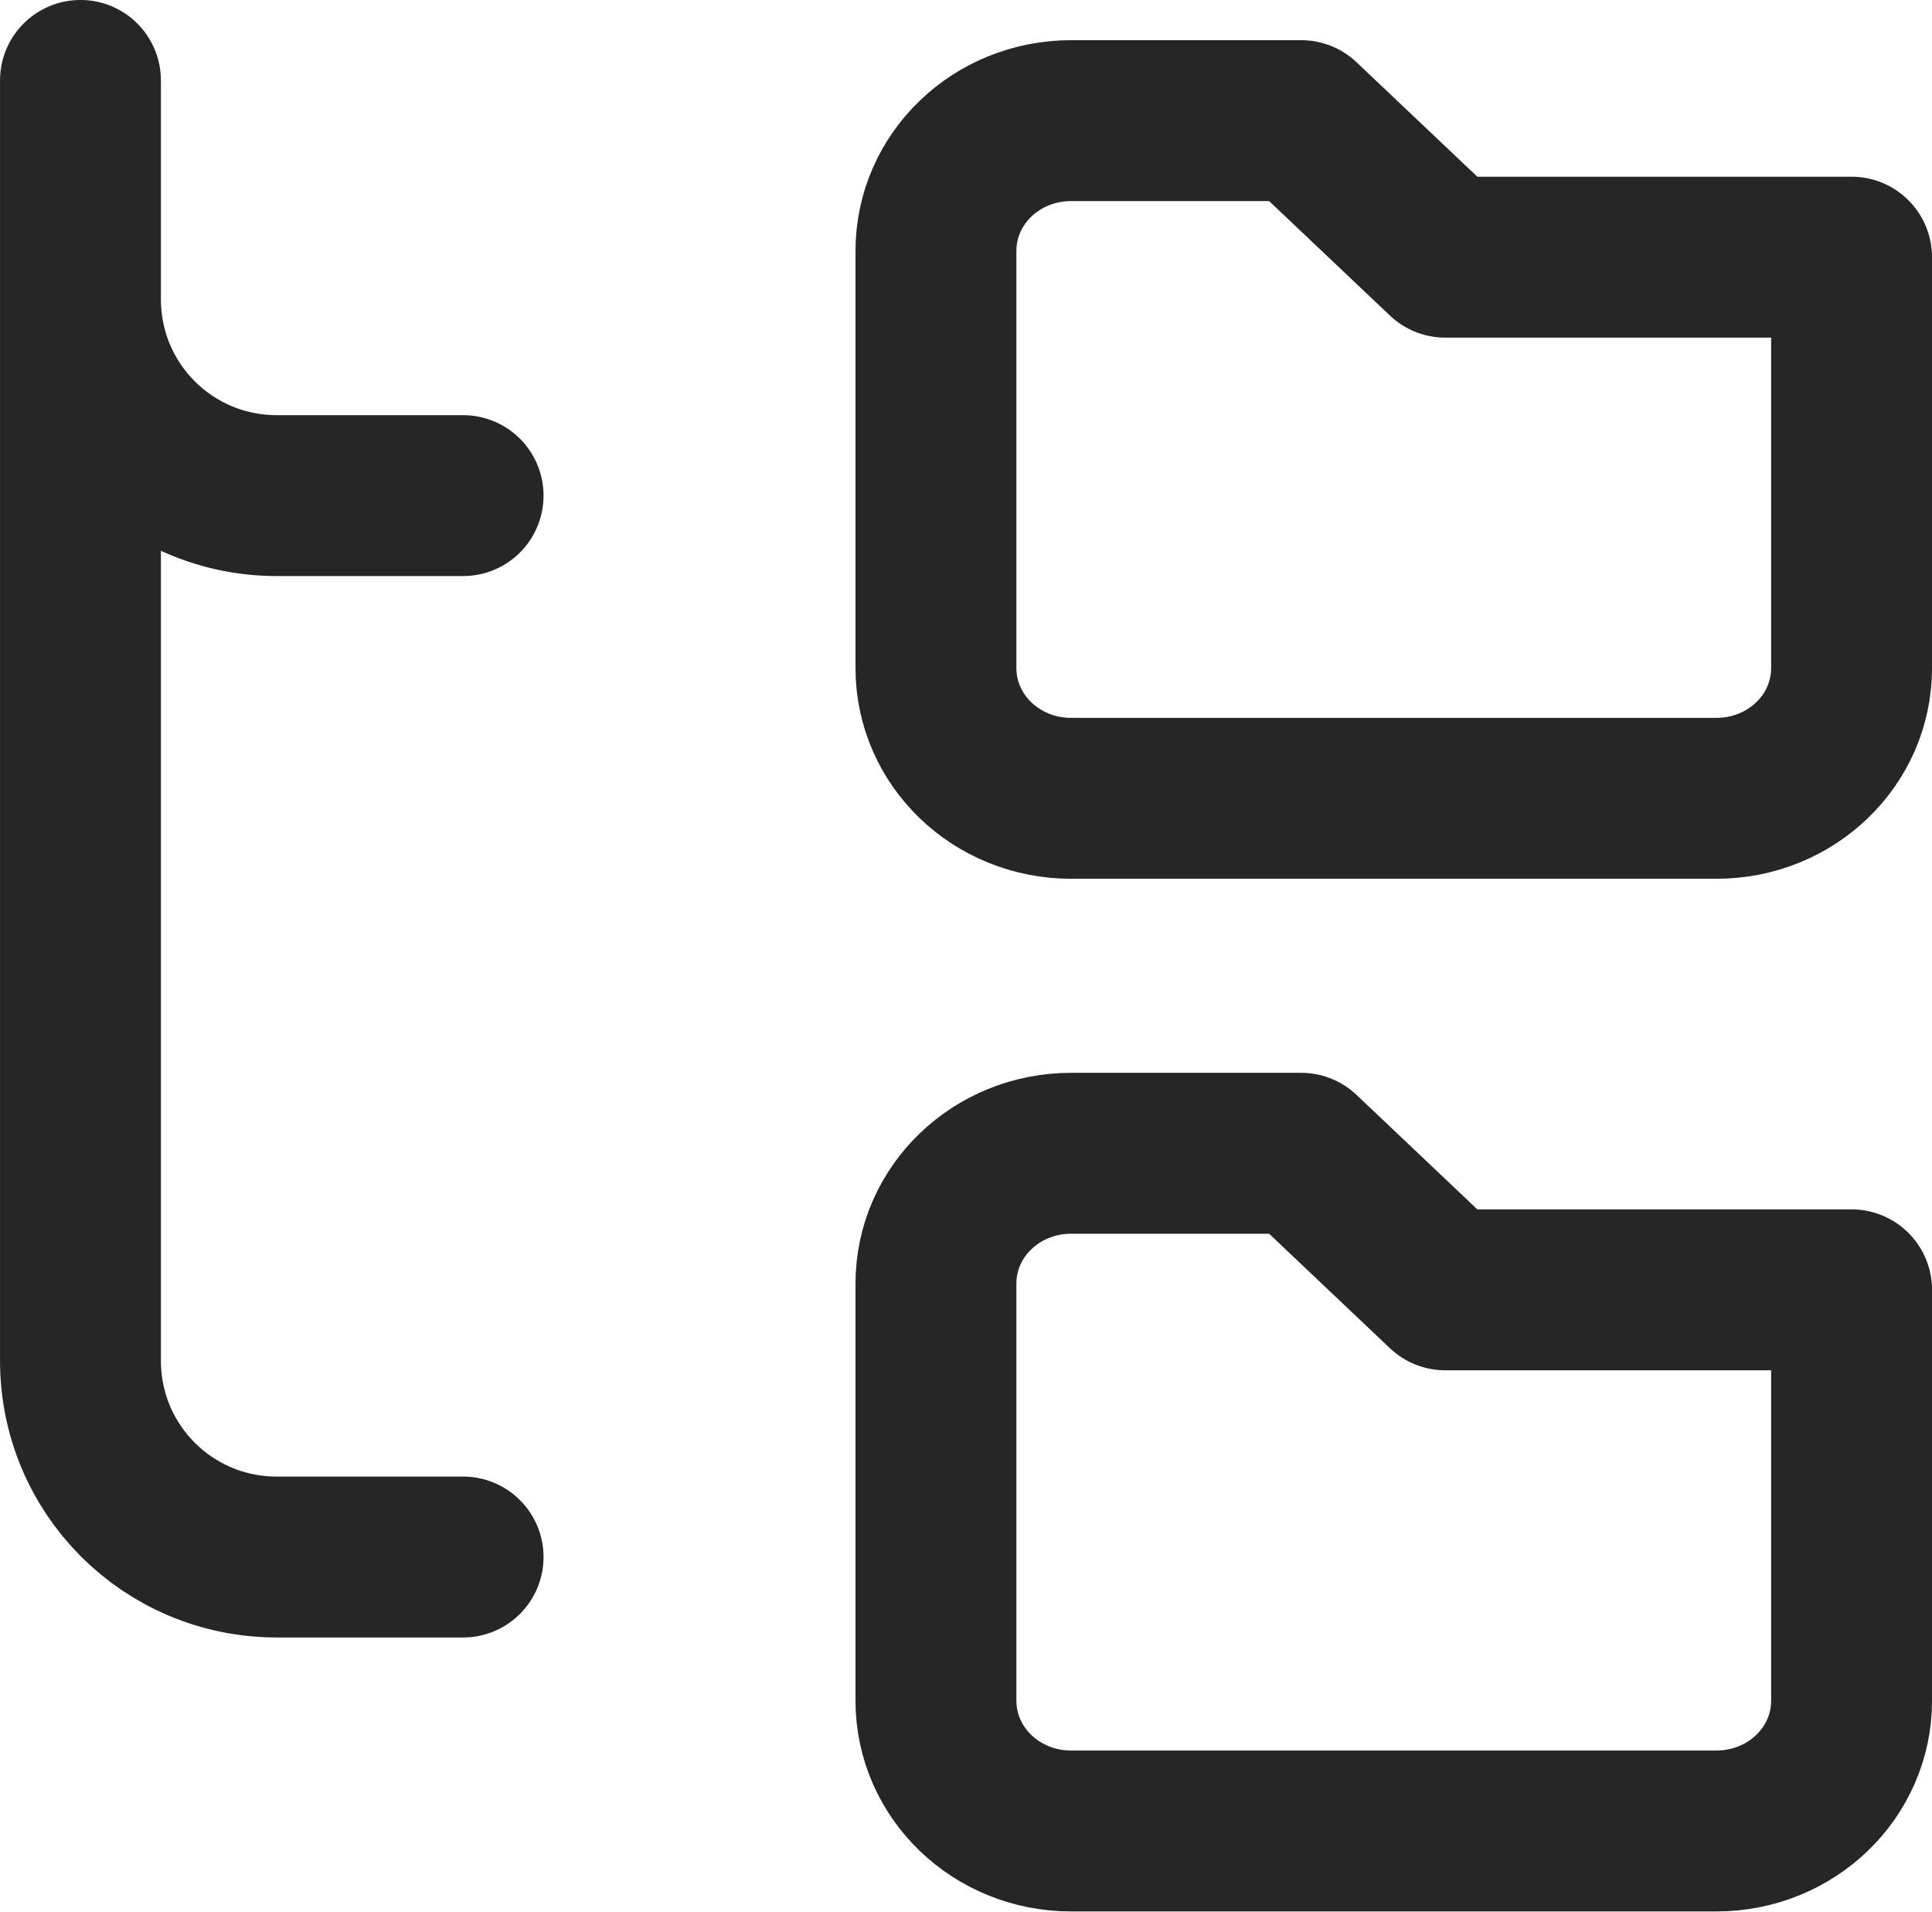
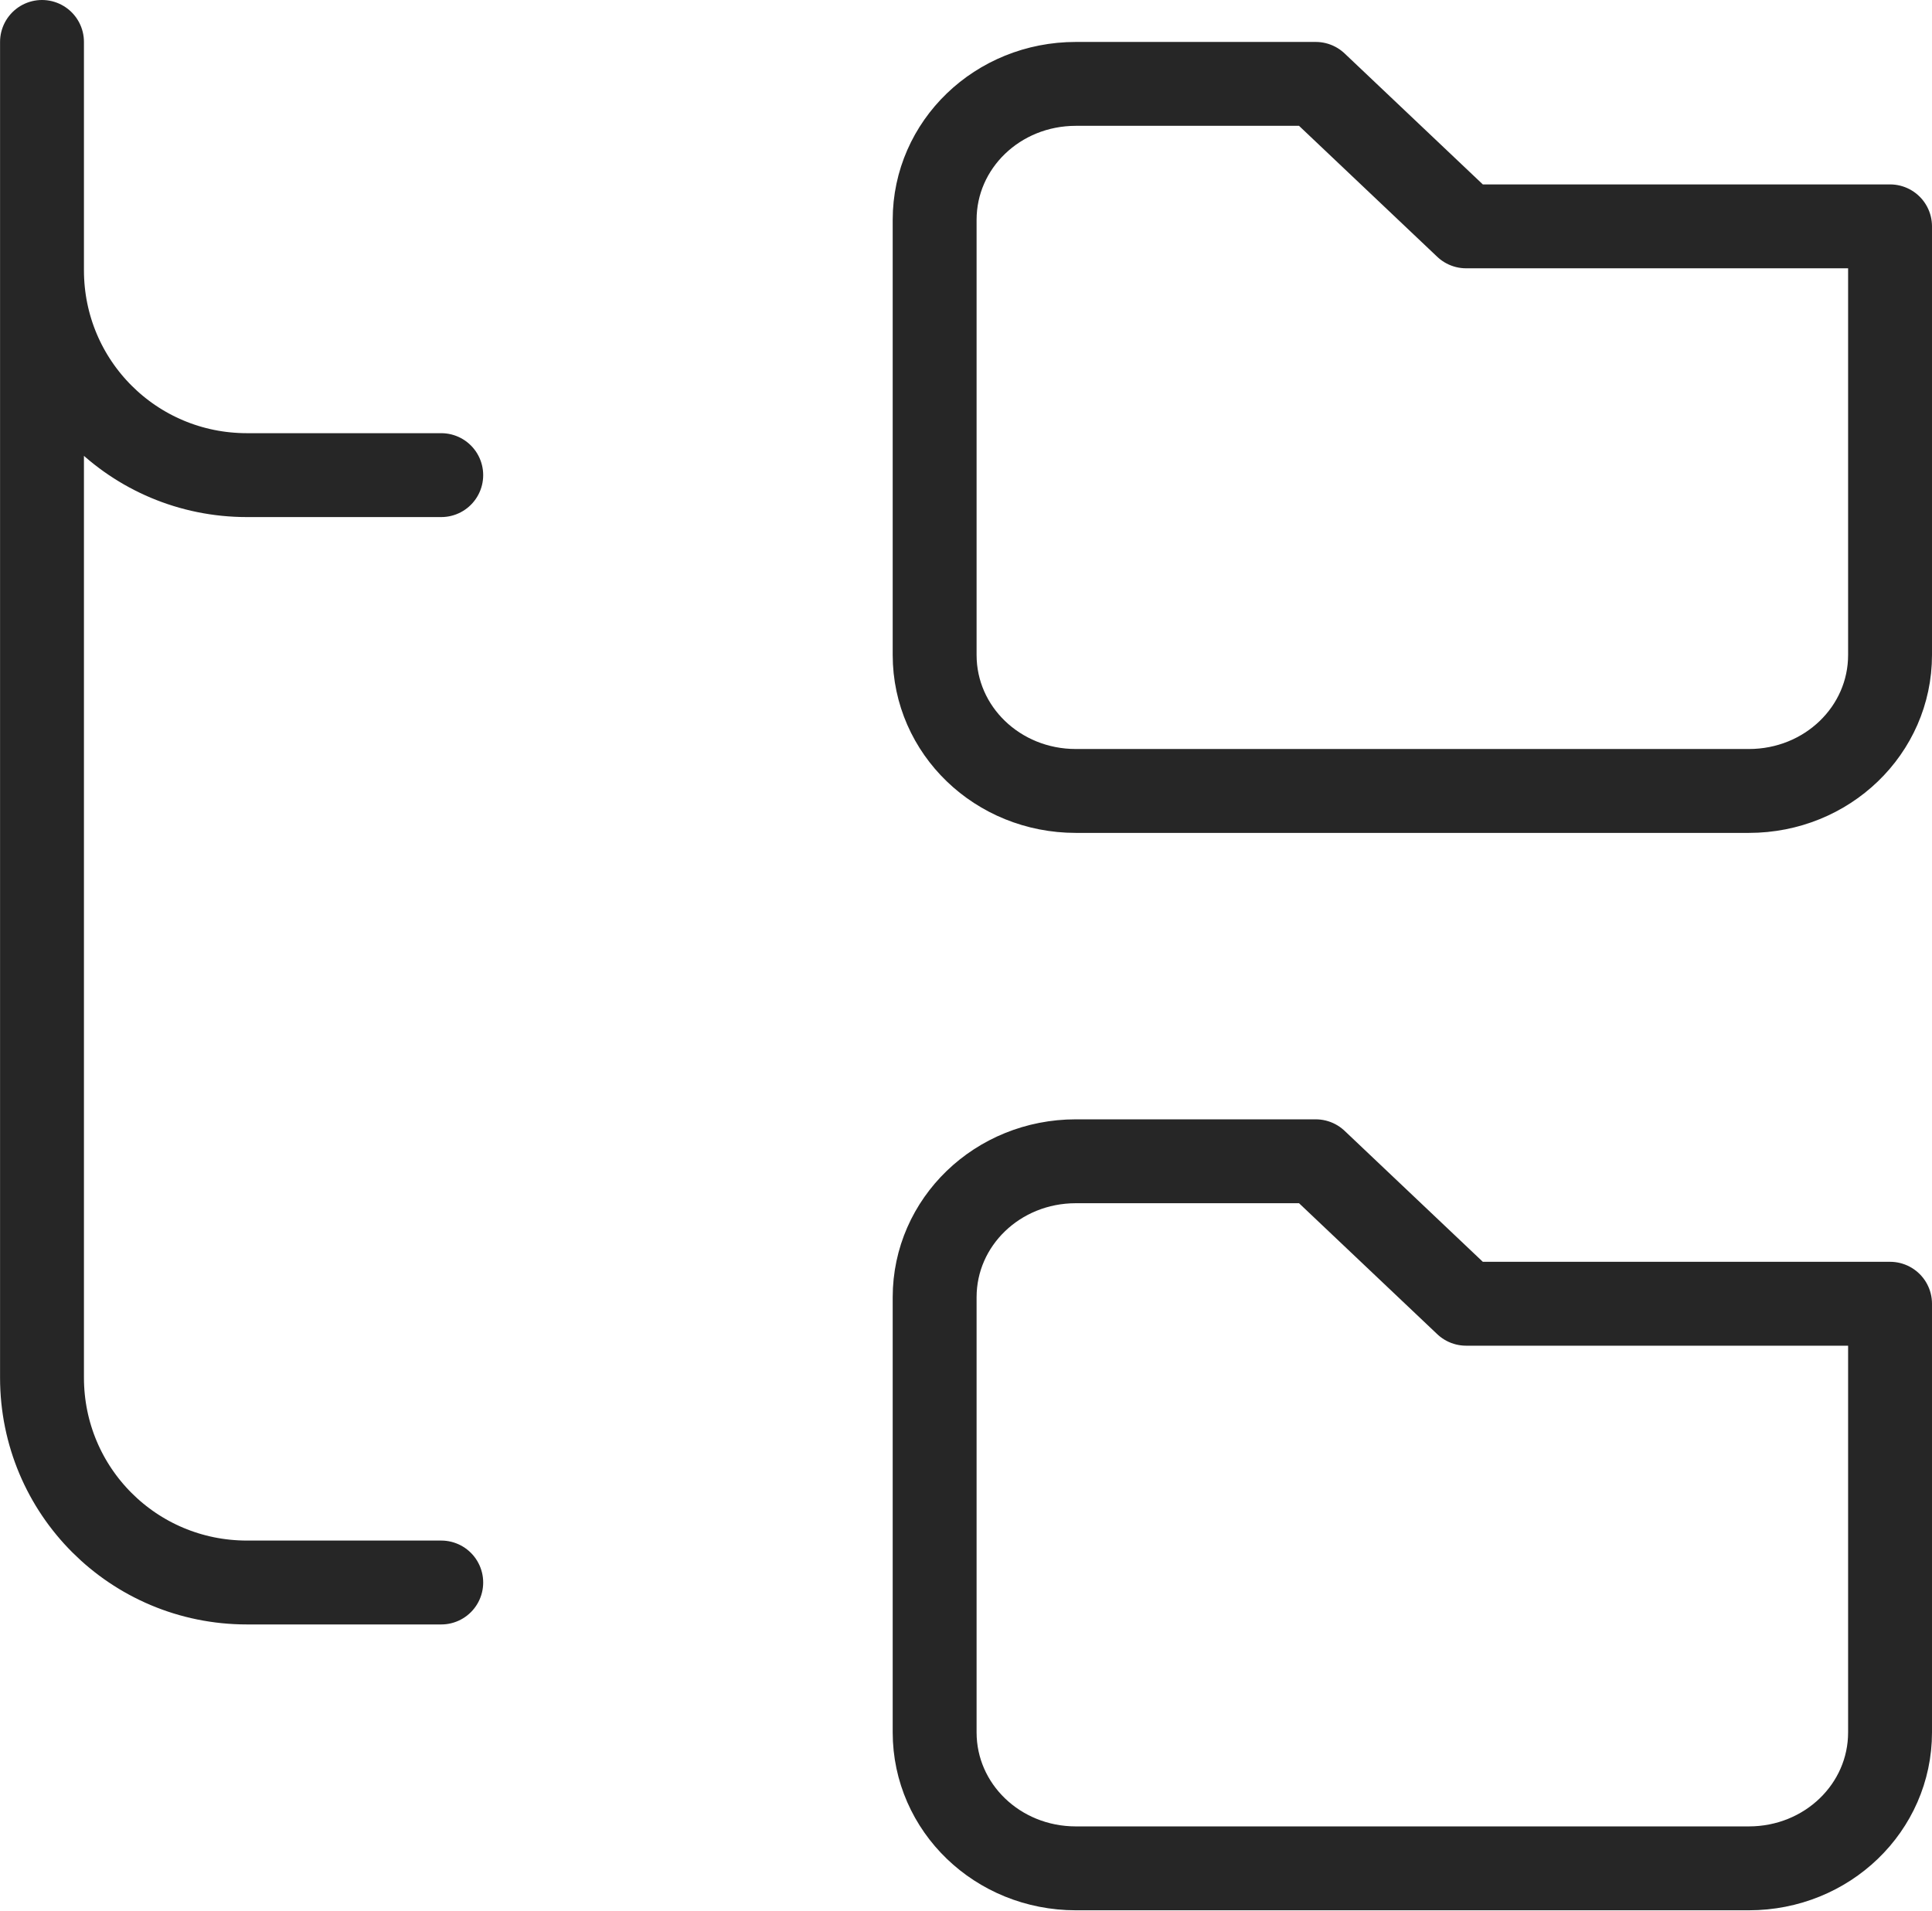
- <svg xmlns="http://www.w3.org/2000/svg" width="6.356mm" height="6.288mm" viewBox="0 0 24.021 23.764" version="1.1" id="svg1172" xml:space="preserve">
+ <svg xmlns="http://www.w3.org/2000/svg" width="6.091mm" height="6.023mm" viewBox="0 0 23.021 22.764" version="1.1" id="svg1172" xml:space="preserve">
  <defs id="defs820">
    <style id="style818">
      .icon-stroke {
        fill: none;
        stroke: #262626;
        stroke-width: 2;
        stroke-linecap: round;
        stroke-linejoin: round;
      }
      .icon-fill {
        fill: #262626;
        stroke: none;
      }
      .label {
        fill: #999;
        stroke: none;
        font-family: Arial, sans-serif;
        font-size: 10px;
        text-anchor: middle;
      }
    </style>
    <style id="style818-7">
      .icon-stroke {
        fill: none;
        stroke: #262626;
        stroke-width: 2;
        stroke-linecap: round;
        stroke-linejoin: round;
      }
      .icon-fill {
        fill: #262626;
        stroke: none;
      }
      .label {
        fill: #999;
        stroke: none;
        font-family: Arial, sans-serif;
        font-size: 10px;
        text-anchor: middle;
      }
    </style>
  </defs>
-   <g style="fill:none;stroke:#262626;stroke-width:1.685;stroke-dasharray:none;stroke-opacity:1;paint-order:stroke fill markers" id="g4311" transform="matrix(1.187228,0,0,1.187228,-174.4837,2.238061)">
-     <path id="path4439" style="fill:none;stroke:#262626;stroke-width:1.685;stroke-linecap:round;stroke-linejoin:round;stroke-dasharray:none;stroke-opacity:1;paint-order:fill markers stroke" d="m 158.186,10.192 h 2.408 l 1.509,1.43 h 4.255 v 4.302 c 0,0.756 -0.632,1.365 -1.417,1.365 h -6.755 c -0.785,0 -1.417,-0.609 -1.417,-1.365 v -4.367 c 0,-0.756 0.632,-1.365 1.417,-1.365 z m 0,-10.814 h 2.408 l 1.509,1.43 h 4.255 V 5.11 c 0,0.756 -0.632,1.365 -1.417,1.365 h -6.755 c -0.785,0 -1.417,-0.609 -1.417,-1.365 V 0.743 c 0,-0.756 0.632,-1.365 1.417,-1.365 z M 151.817,3.305 h -1.95 c -1.139,0 -2.057,-0.917 -2.057,-2.057 m 4.007,13.172 h -1.95 c -1.139,0 -2.057,-0.917 -2.057,-2.057 V -1.043" />
+   <g style="fill:none;stroke:#262626;stroke-width:0.842;stroke-dasharray:none;stroke-opacity:1;paint-order:stroke fill markers" id="g4311" transform="matrix(1.187228,0,0,1.187228,-174.9837,1.738061)">
+     <path id="path4439" style="fill:none;stroke:#262626;stroke-width:0.842;stroke-linecap:round;stroke-linejoin:round;stroke-dasharray:none;stroke-opacity:1;paint-order:fill markers stroke" d="m 158.186,10.192 h 2.408 l 1.509,1.43 h 4.255 v 4.302 c 0,0.756 -0.632,1.365 -1.417,1.365 h -6.755 c -0.785,0 -1.417,-0.609 -1.417,-1.365 v -4.367 c 0,-0.756 0.632,-1.365 1.417,-1.365 z m 0,-10.814 h 2.408 l 1.509,1.43 h 4.255 V 5.11 c 0,0.756 -0.632,1.365 -1.417,1.365 h -6.755 c -0.785,0 -1.417,-0.609 -1.417,-1.365 V 0.743 c 0,-0.756 0.632,-1.365 1.417,-1.365 z M 151.817,3.305 h -1.95 c -1.139,0 -2.057,-0.917 -2.057,-2.057 m 4.007,13.172 h -1.95 c -1.139,0 -2.057,-0.917 -2.057,-2.057 V -1.043" />
  </g>
</svg>
